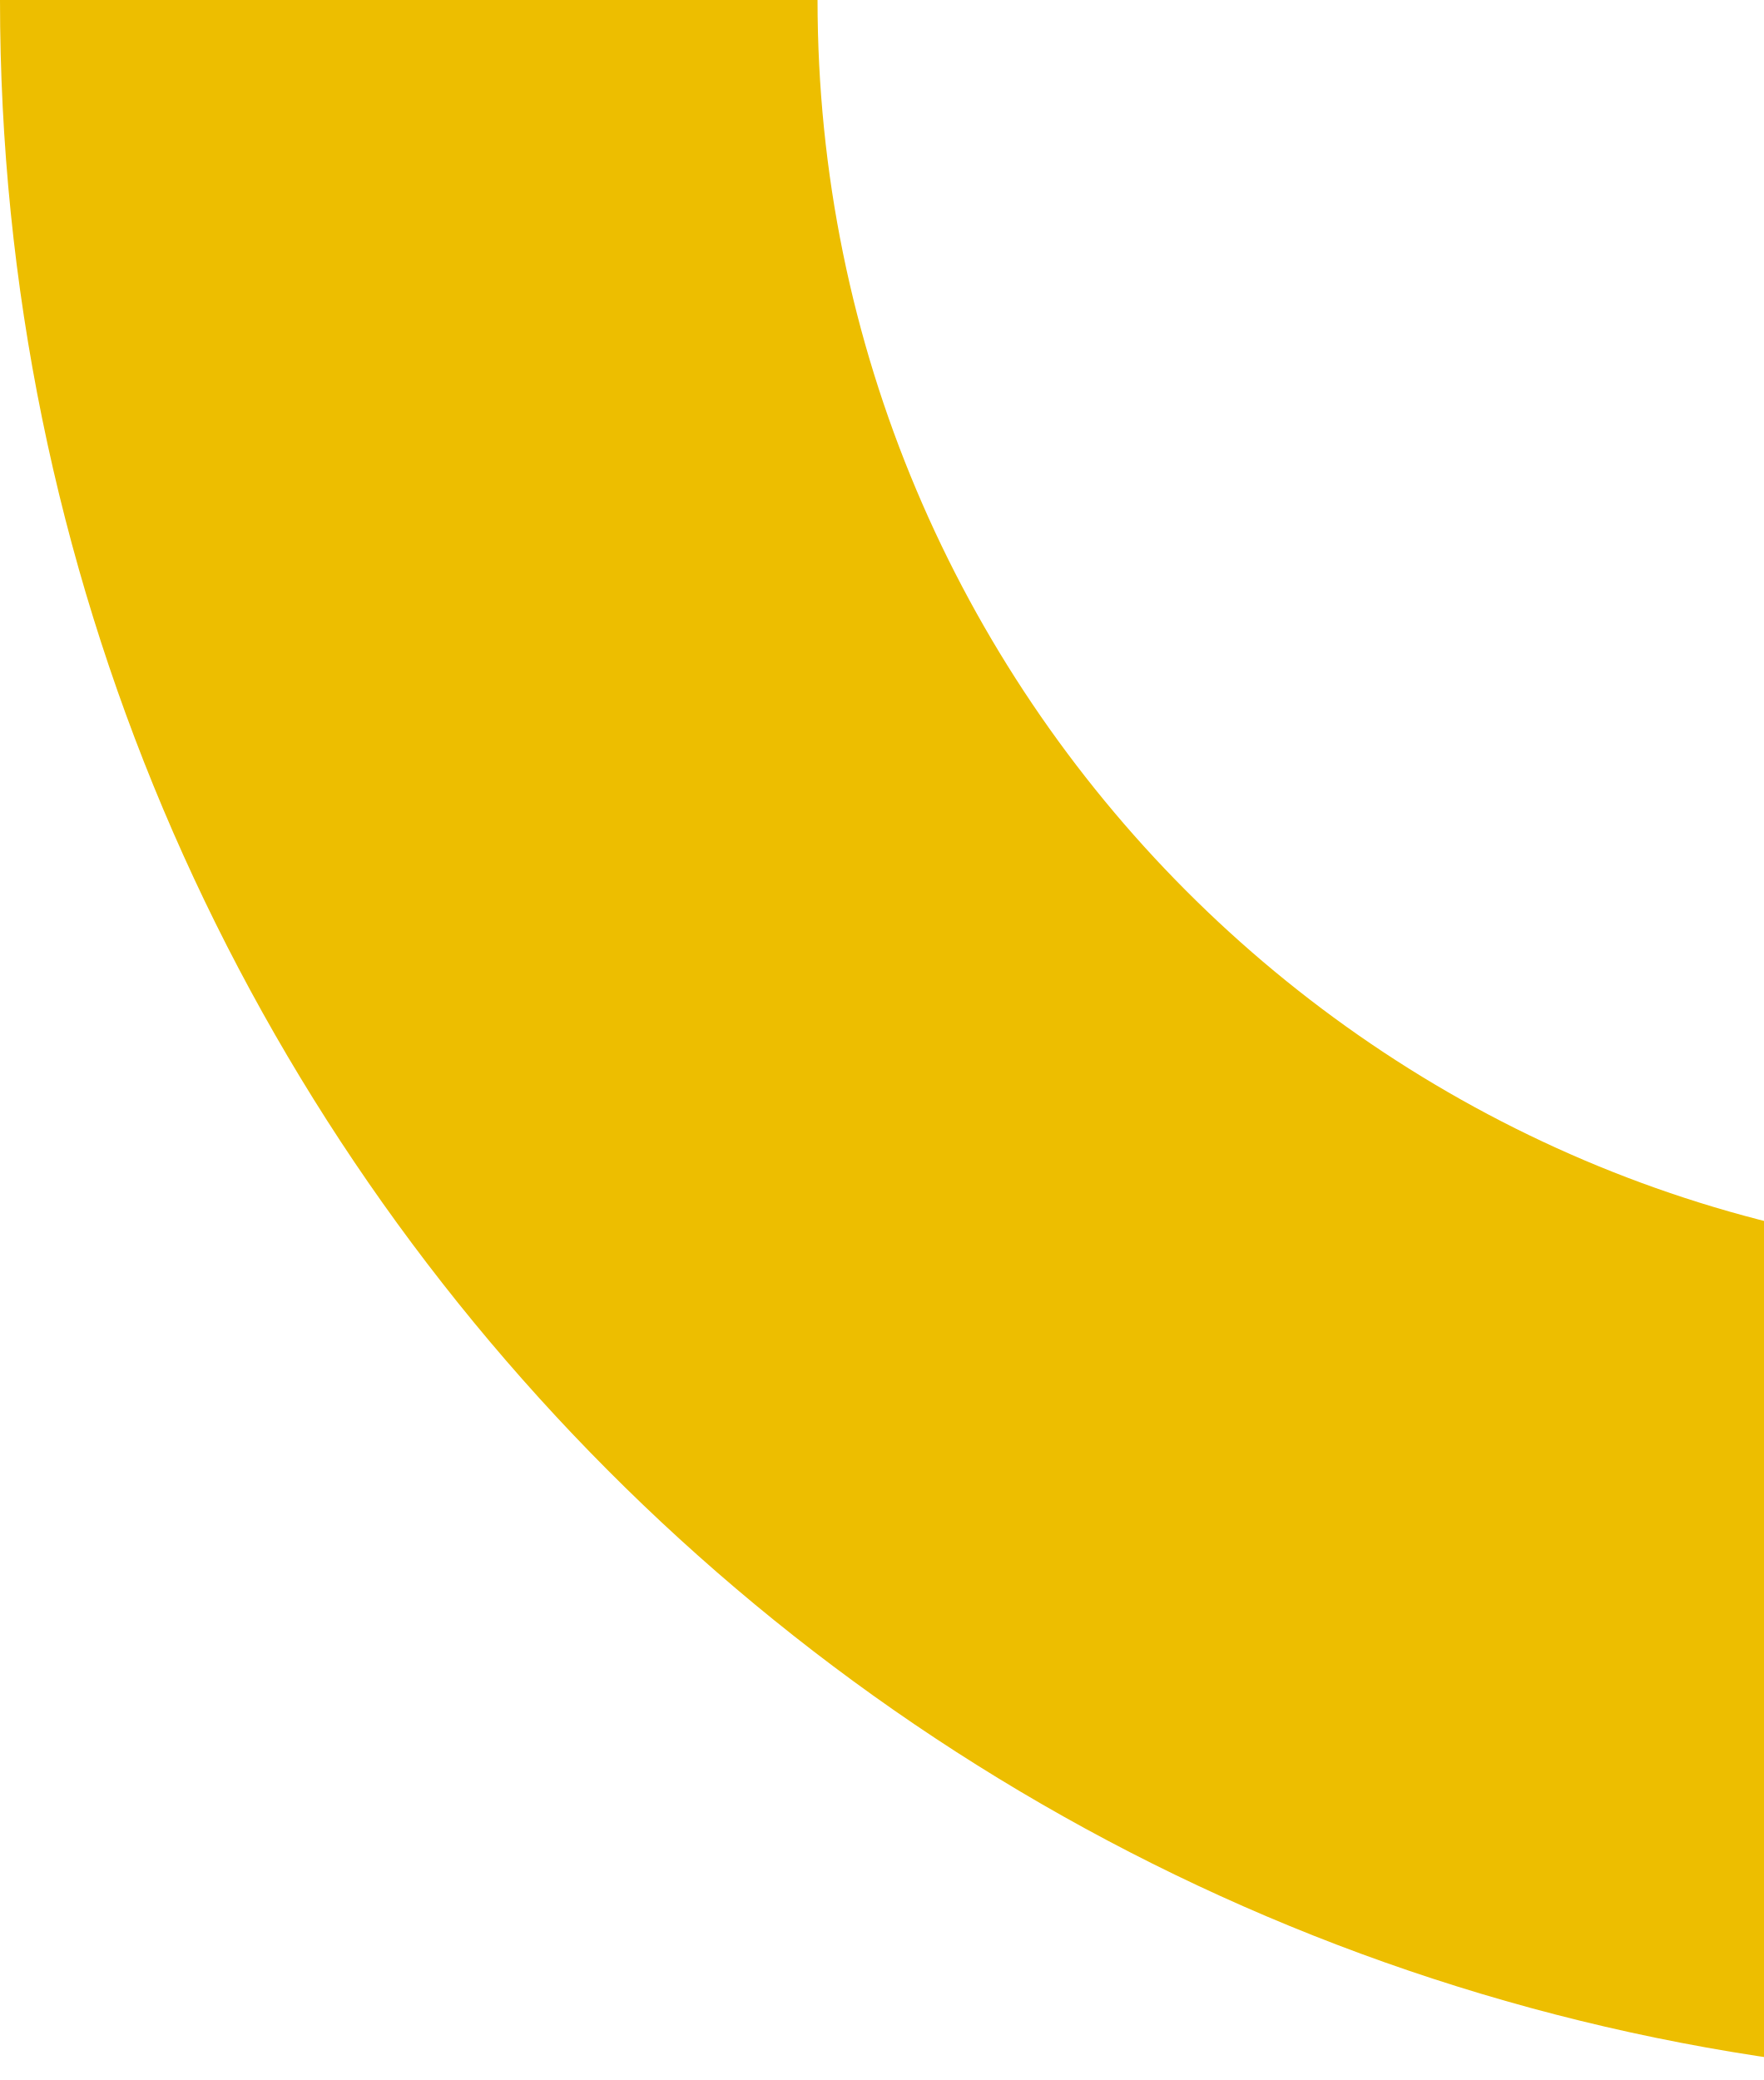
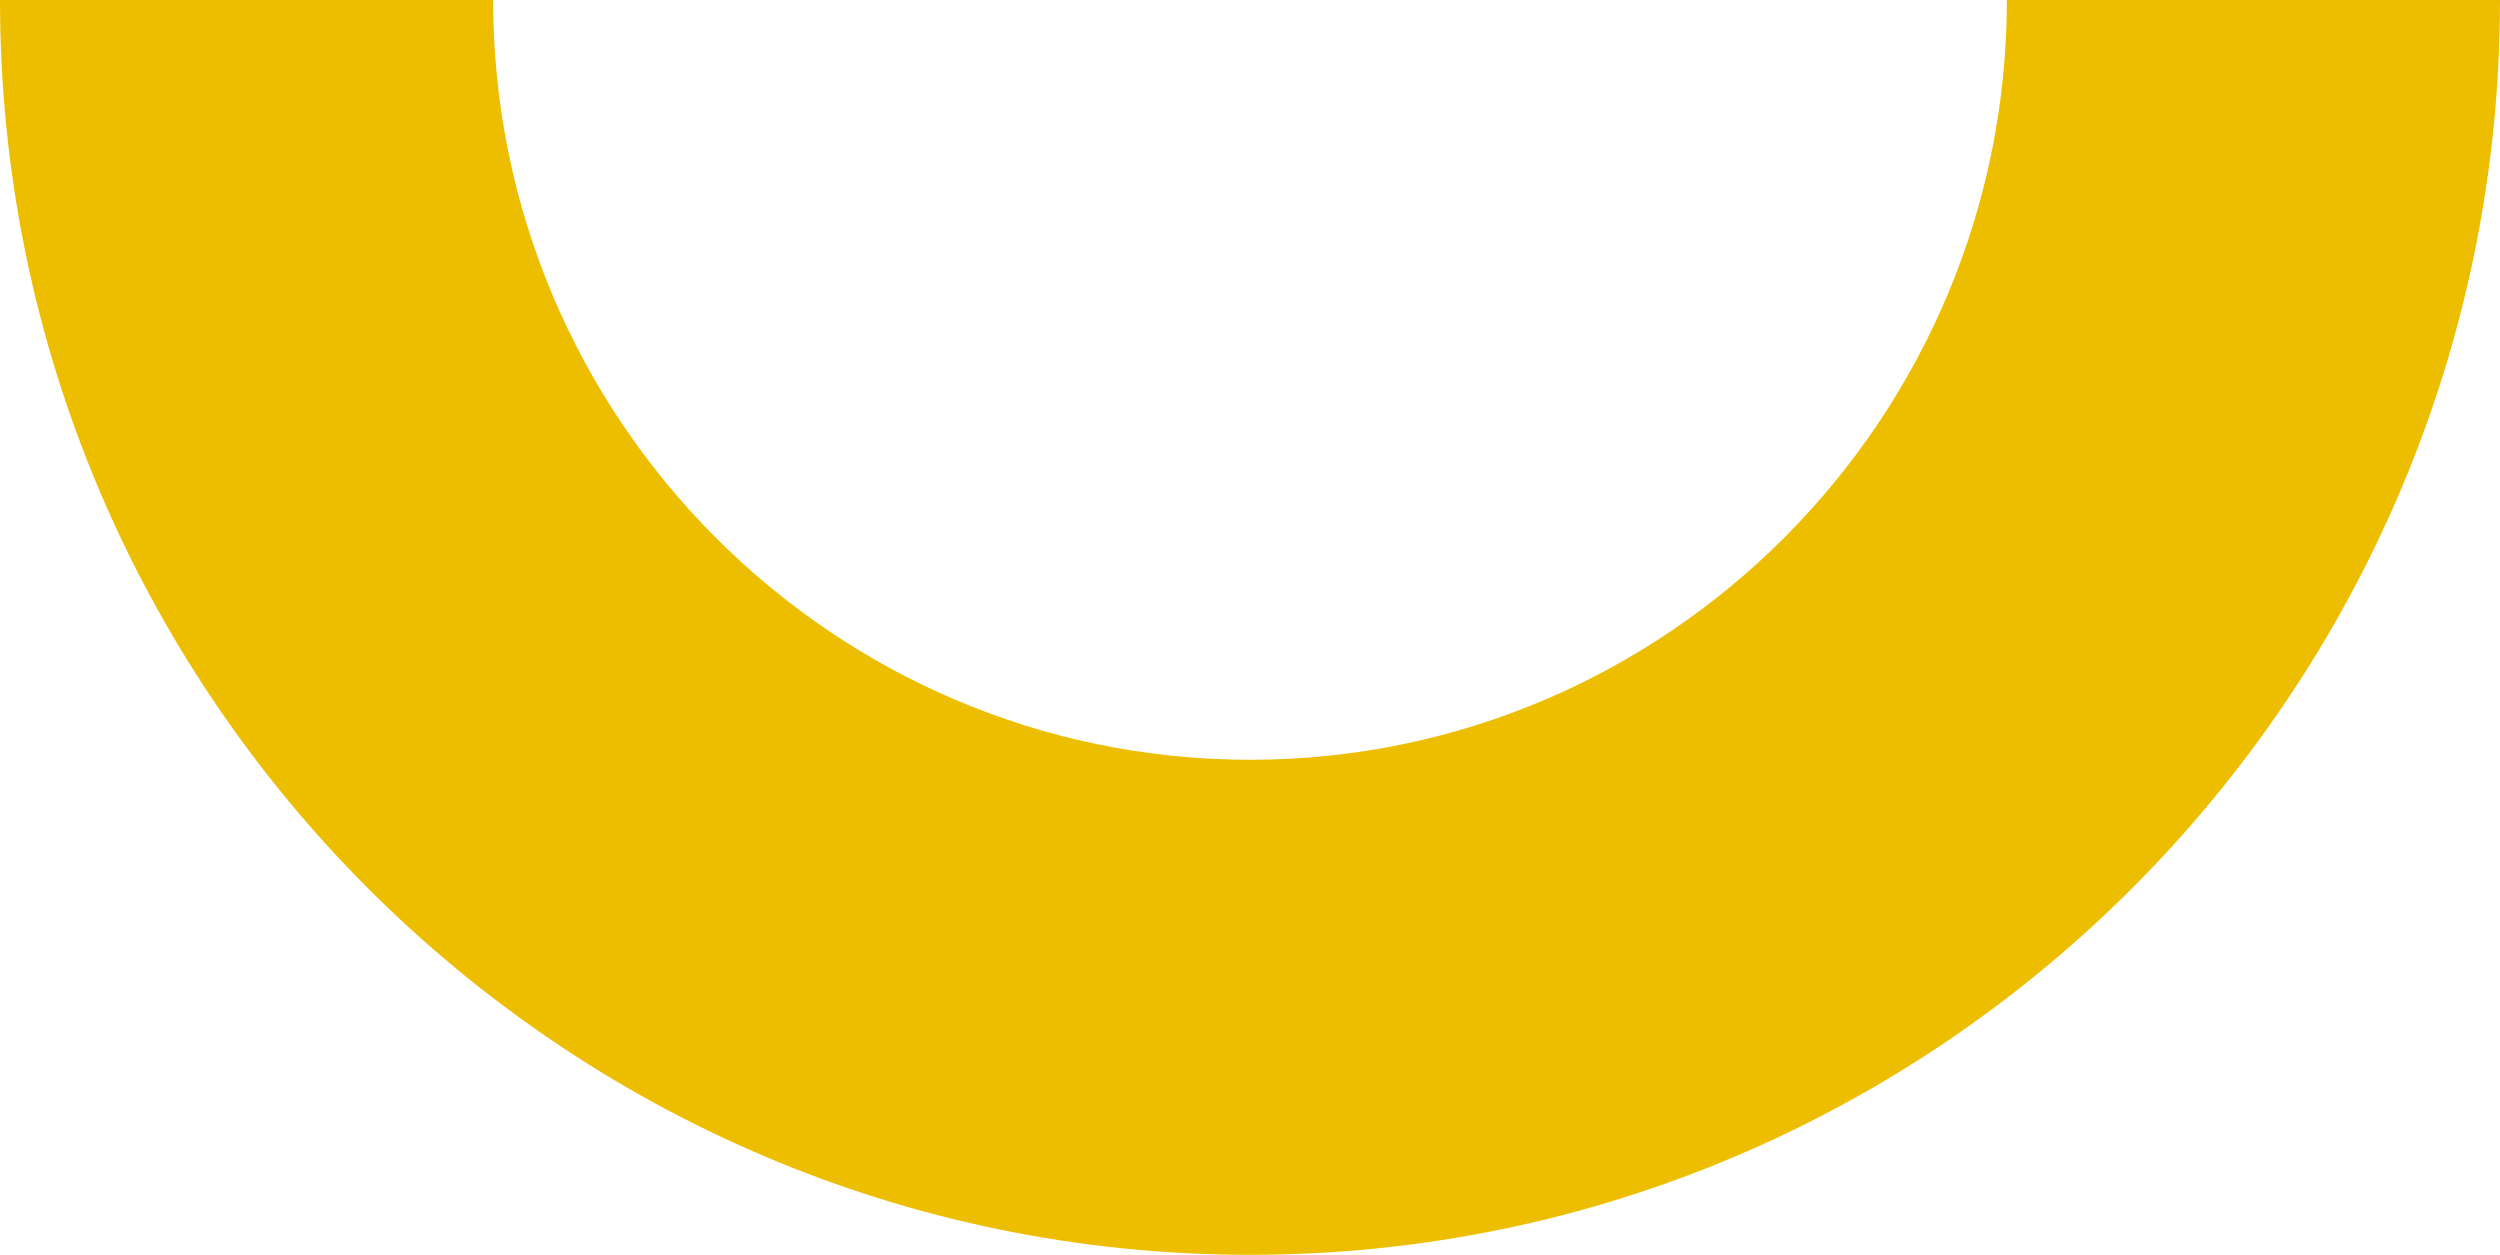
- <svg xmlns="http://www.w3.org/2000/svg" width="223" height="263" viewBox="0 0 223 263" fill="none">
-   <path d="M262.007 263C117.537 263 0 145.026 0 0H103.362C103.362 87.81 174.534 159.241 262.007 159.241C349.481 159.241 420.638 87.81 420.638 0H524C524 145.026 406.463 263 262.007 263Z" fill="#EDBE00" />
+ <svg xmlns="http://www.w3.org/2000/svg" width="11141" height="5592" viewBox="0 0 11141 5592" fill="none">
+   <path d="M5570.66 5592C2499.01 5592 0 3083.59 0 0H2197.62C2197.62 1867.05 3710.84 3385.83 5570.66 3385.83C7430.47 3385.83 8943.38 1867.05 8943.38 0H11141C11141 3083.59 8641.99 5592 5570.66 5592Z" fill="#EDBE00" />
</svg>
